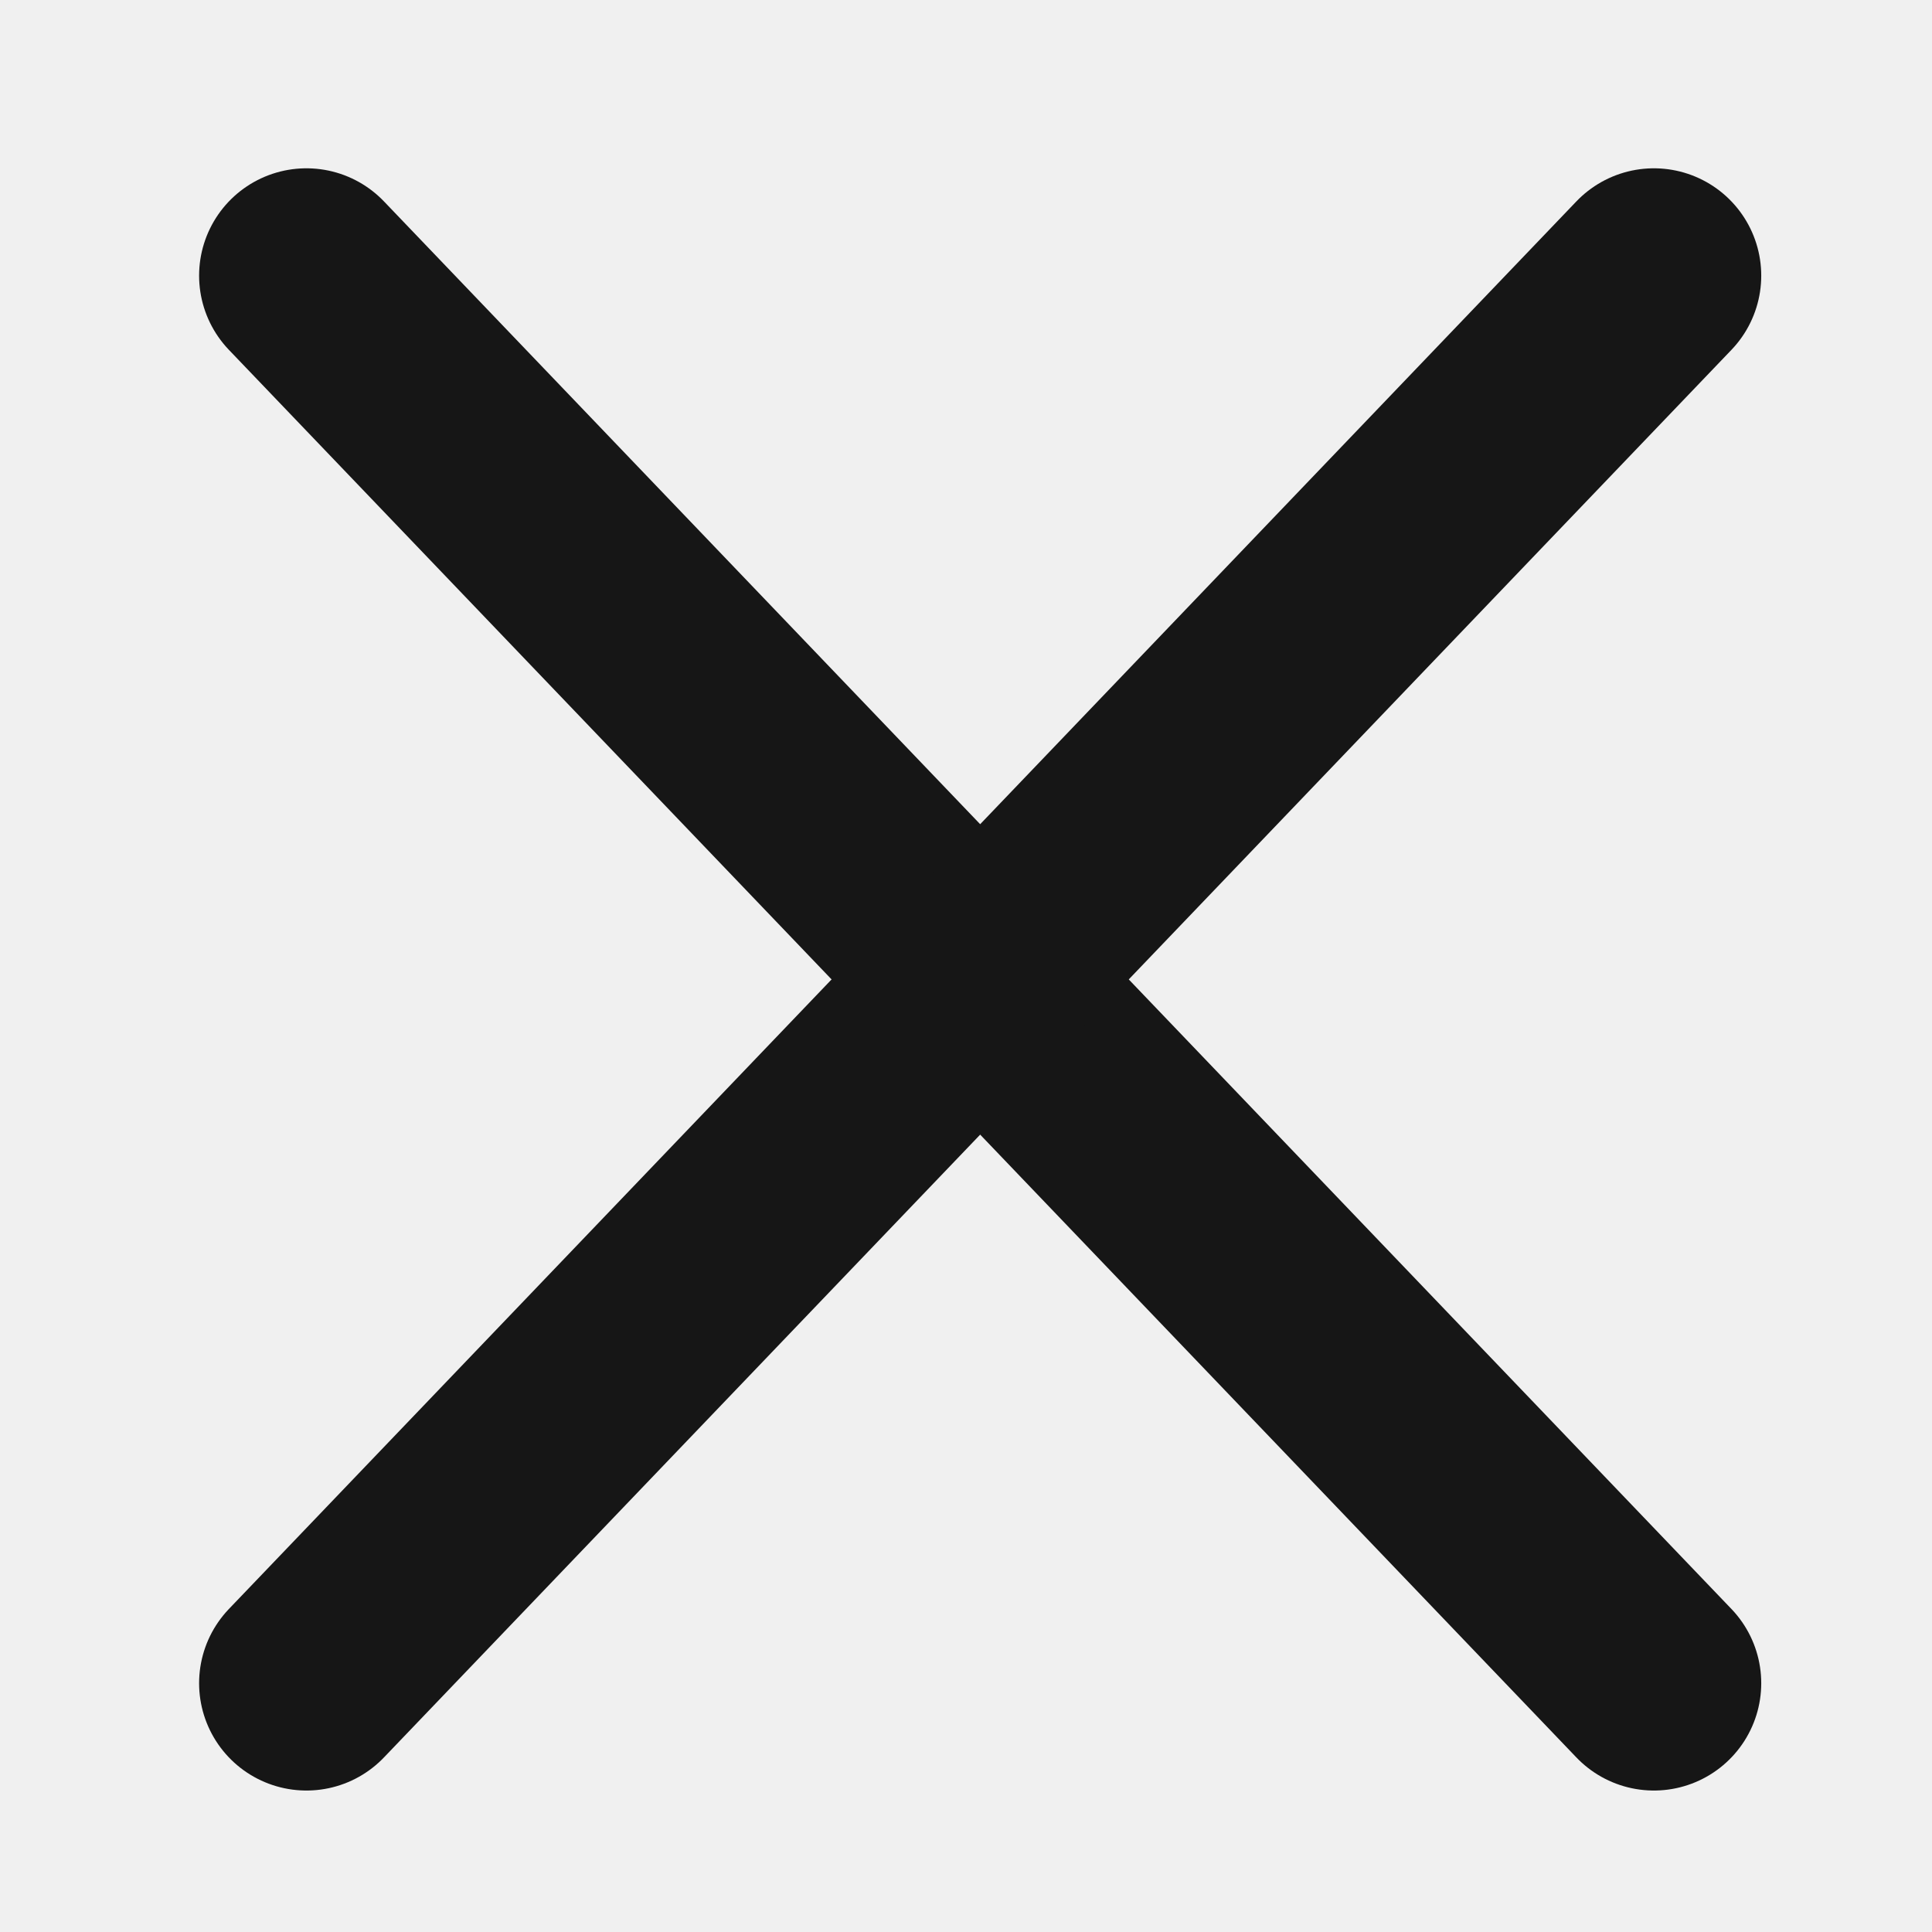
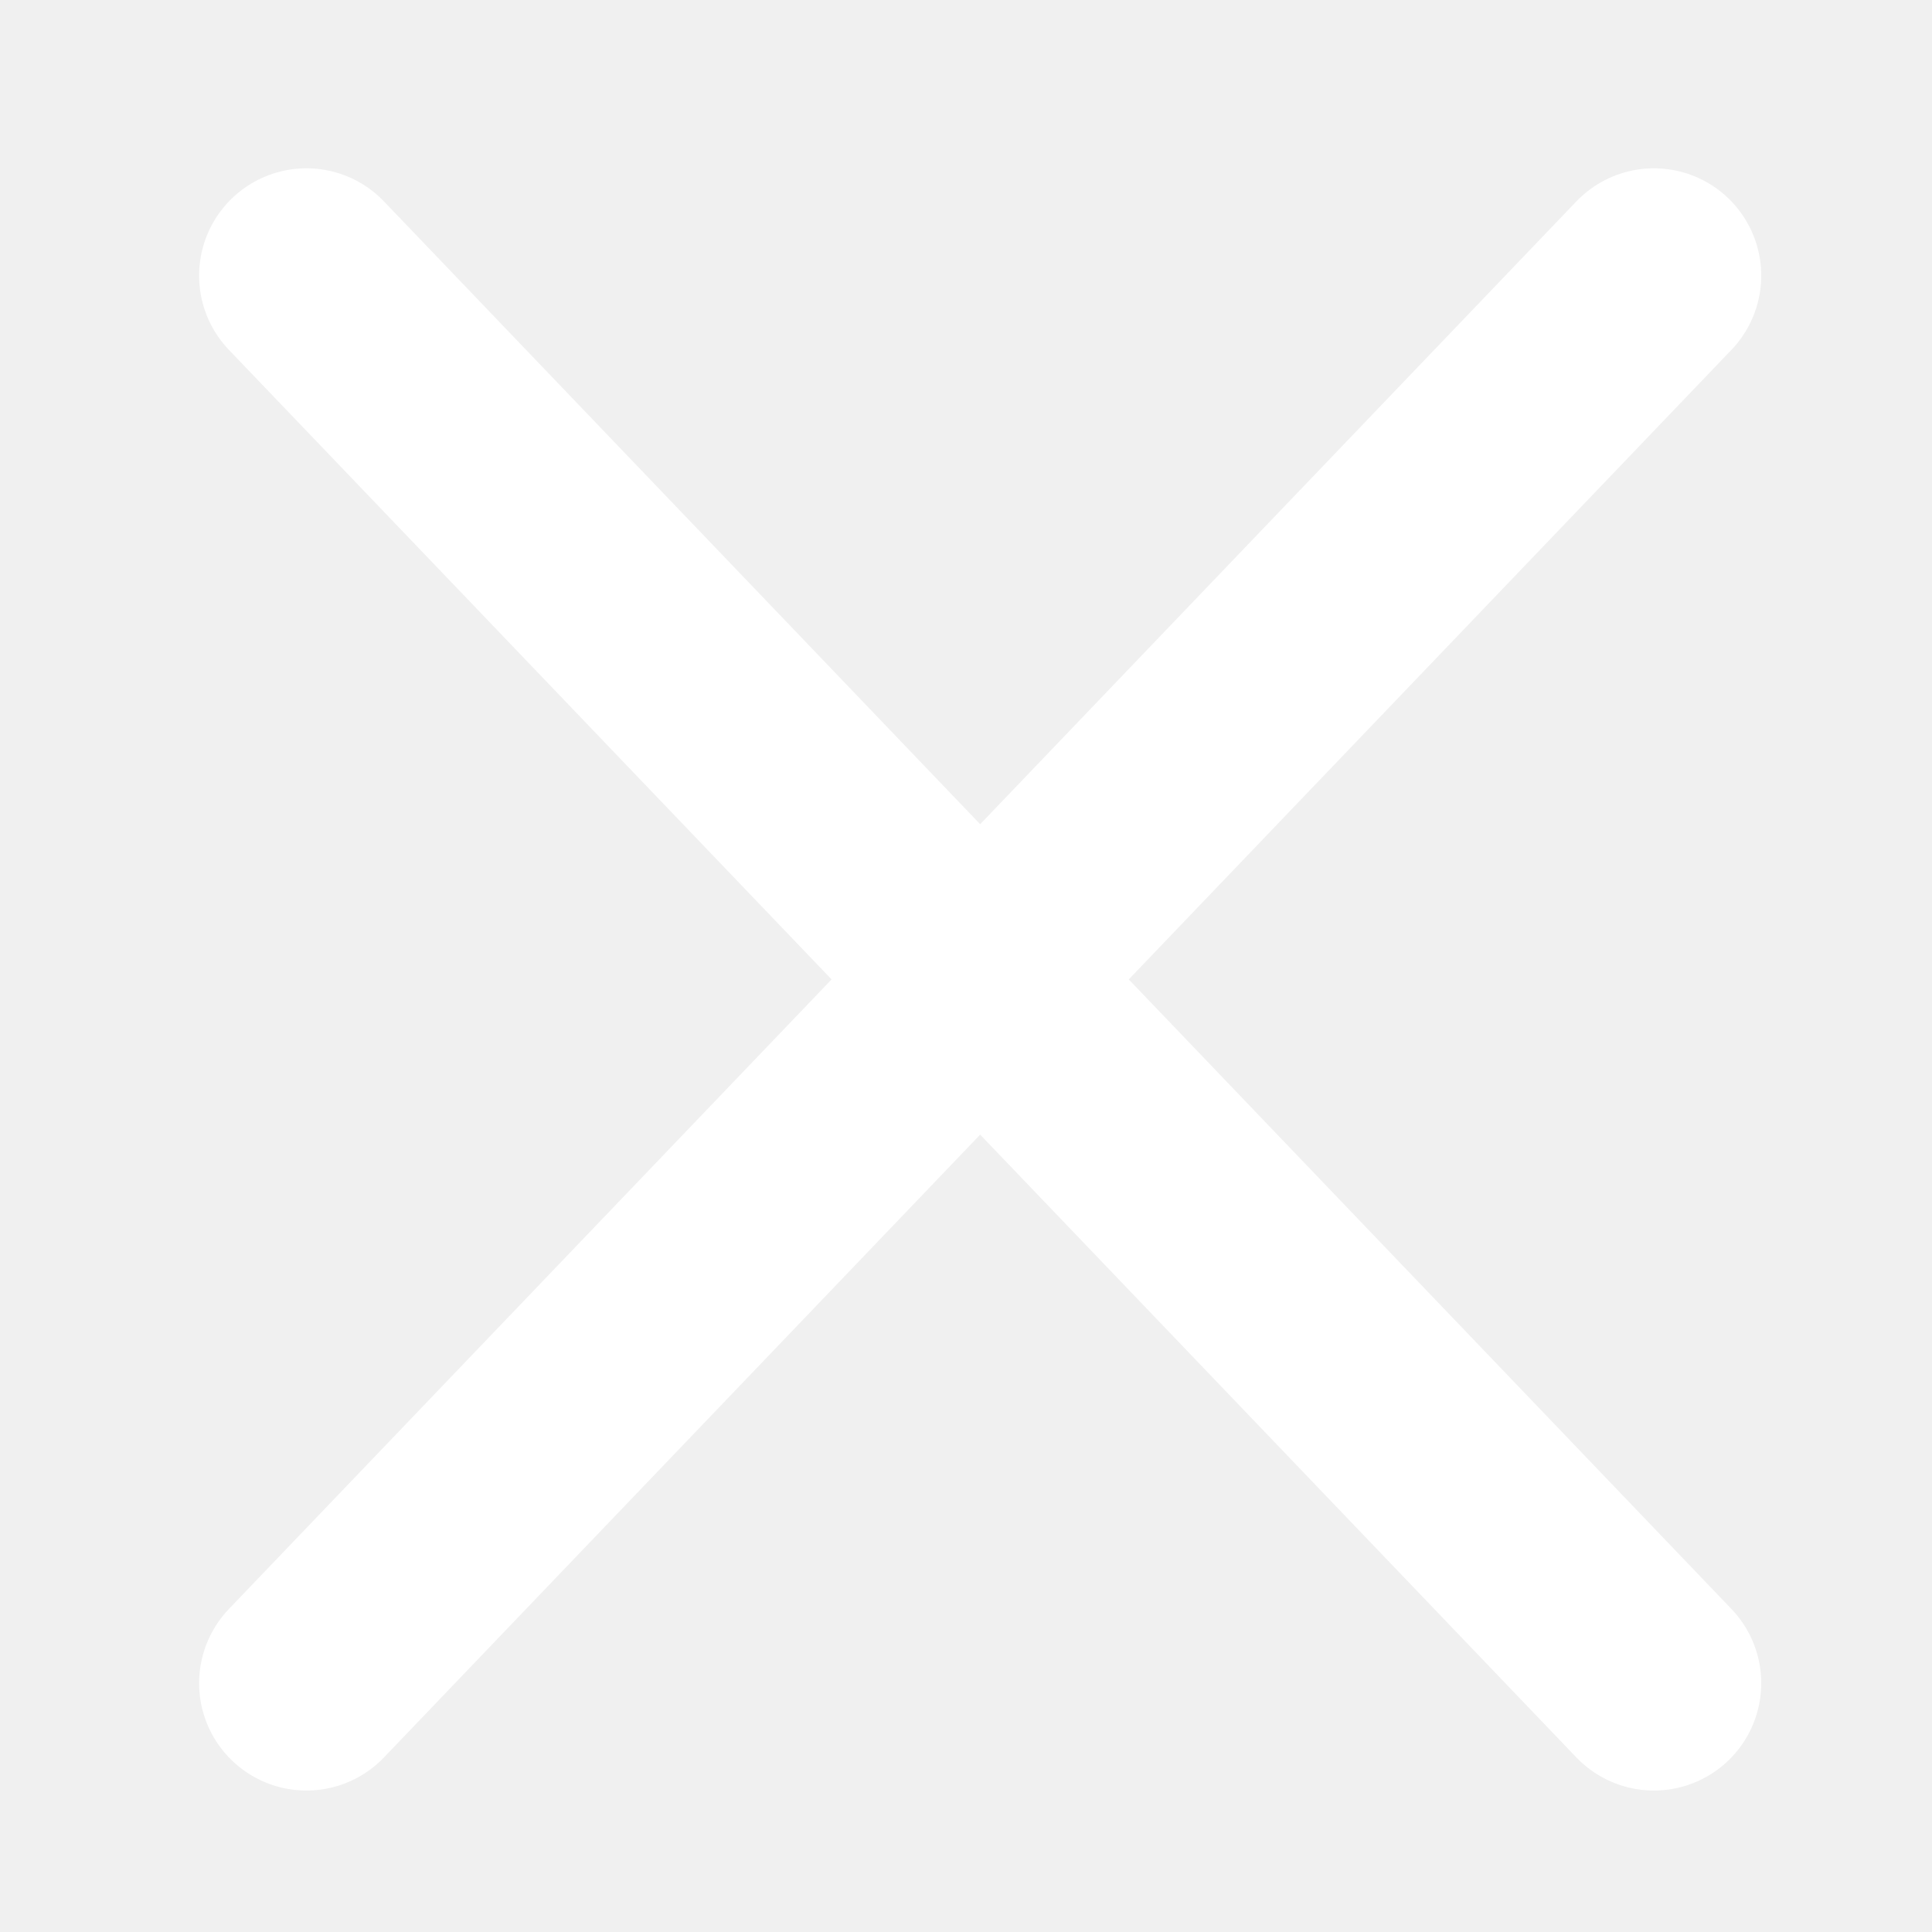
<svg xmlns="http://www.w3.org/2000/svg" width="18" height="18" viewBox="0 0 18 18" fill="none">
-   <path d="M2.855 2.568L15.409 15.682L2.855 2.568Z" fill="#161616" />
-   <path d="M2.855 2.568L15.409 15.682" stroke="#161616" stroke-width="2" stroke-linecap="round" />
-   <path d="M2.855 15.682L15.409 2.568L2.855 15.682Z" fill="#161616" />
-   <path d="M2.855 15.682L15.409 2.568" stroke="#161616" stroke-width="2" stroke-linecap="round" />
+   <path d="M2.855 2.568L15.409 15.682L2.855 2.568Z" fill="white" />
+   <path d="M2.855 2.568L15.409 15.682" stroke="white" stroke-width="2" stroke-linecap="round" />
+   <path d="M2.855 15.682L15.409 2.568L2.855 15.682Z" fill="white" />
+   <path d="M2.855 15.682L15.409 2.568" stroke="white" stroke-width="2" stroke-linecap="round" />
</svg>
